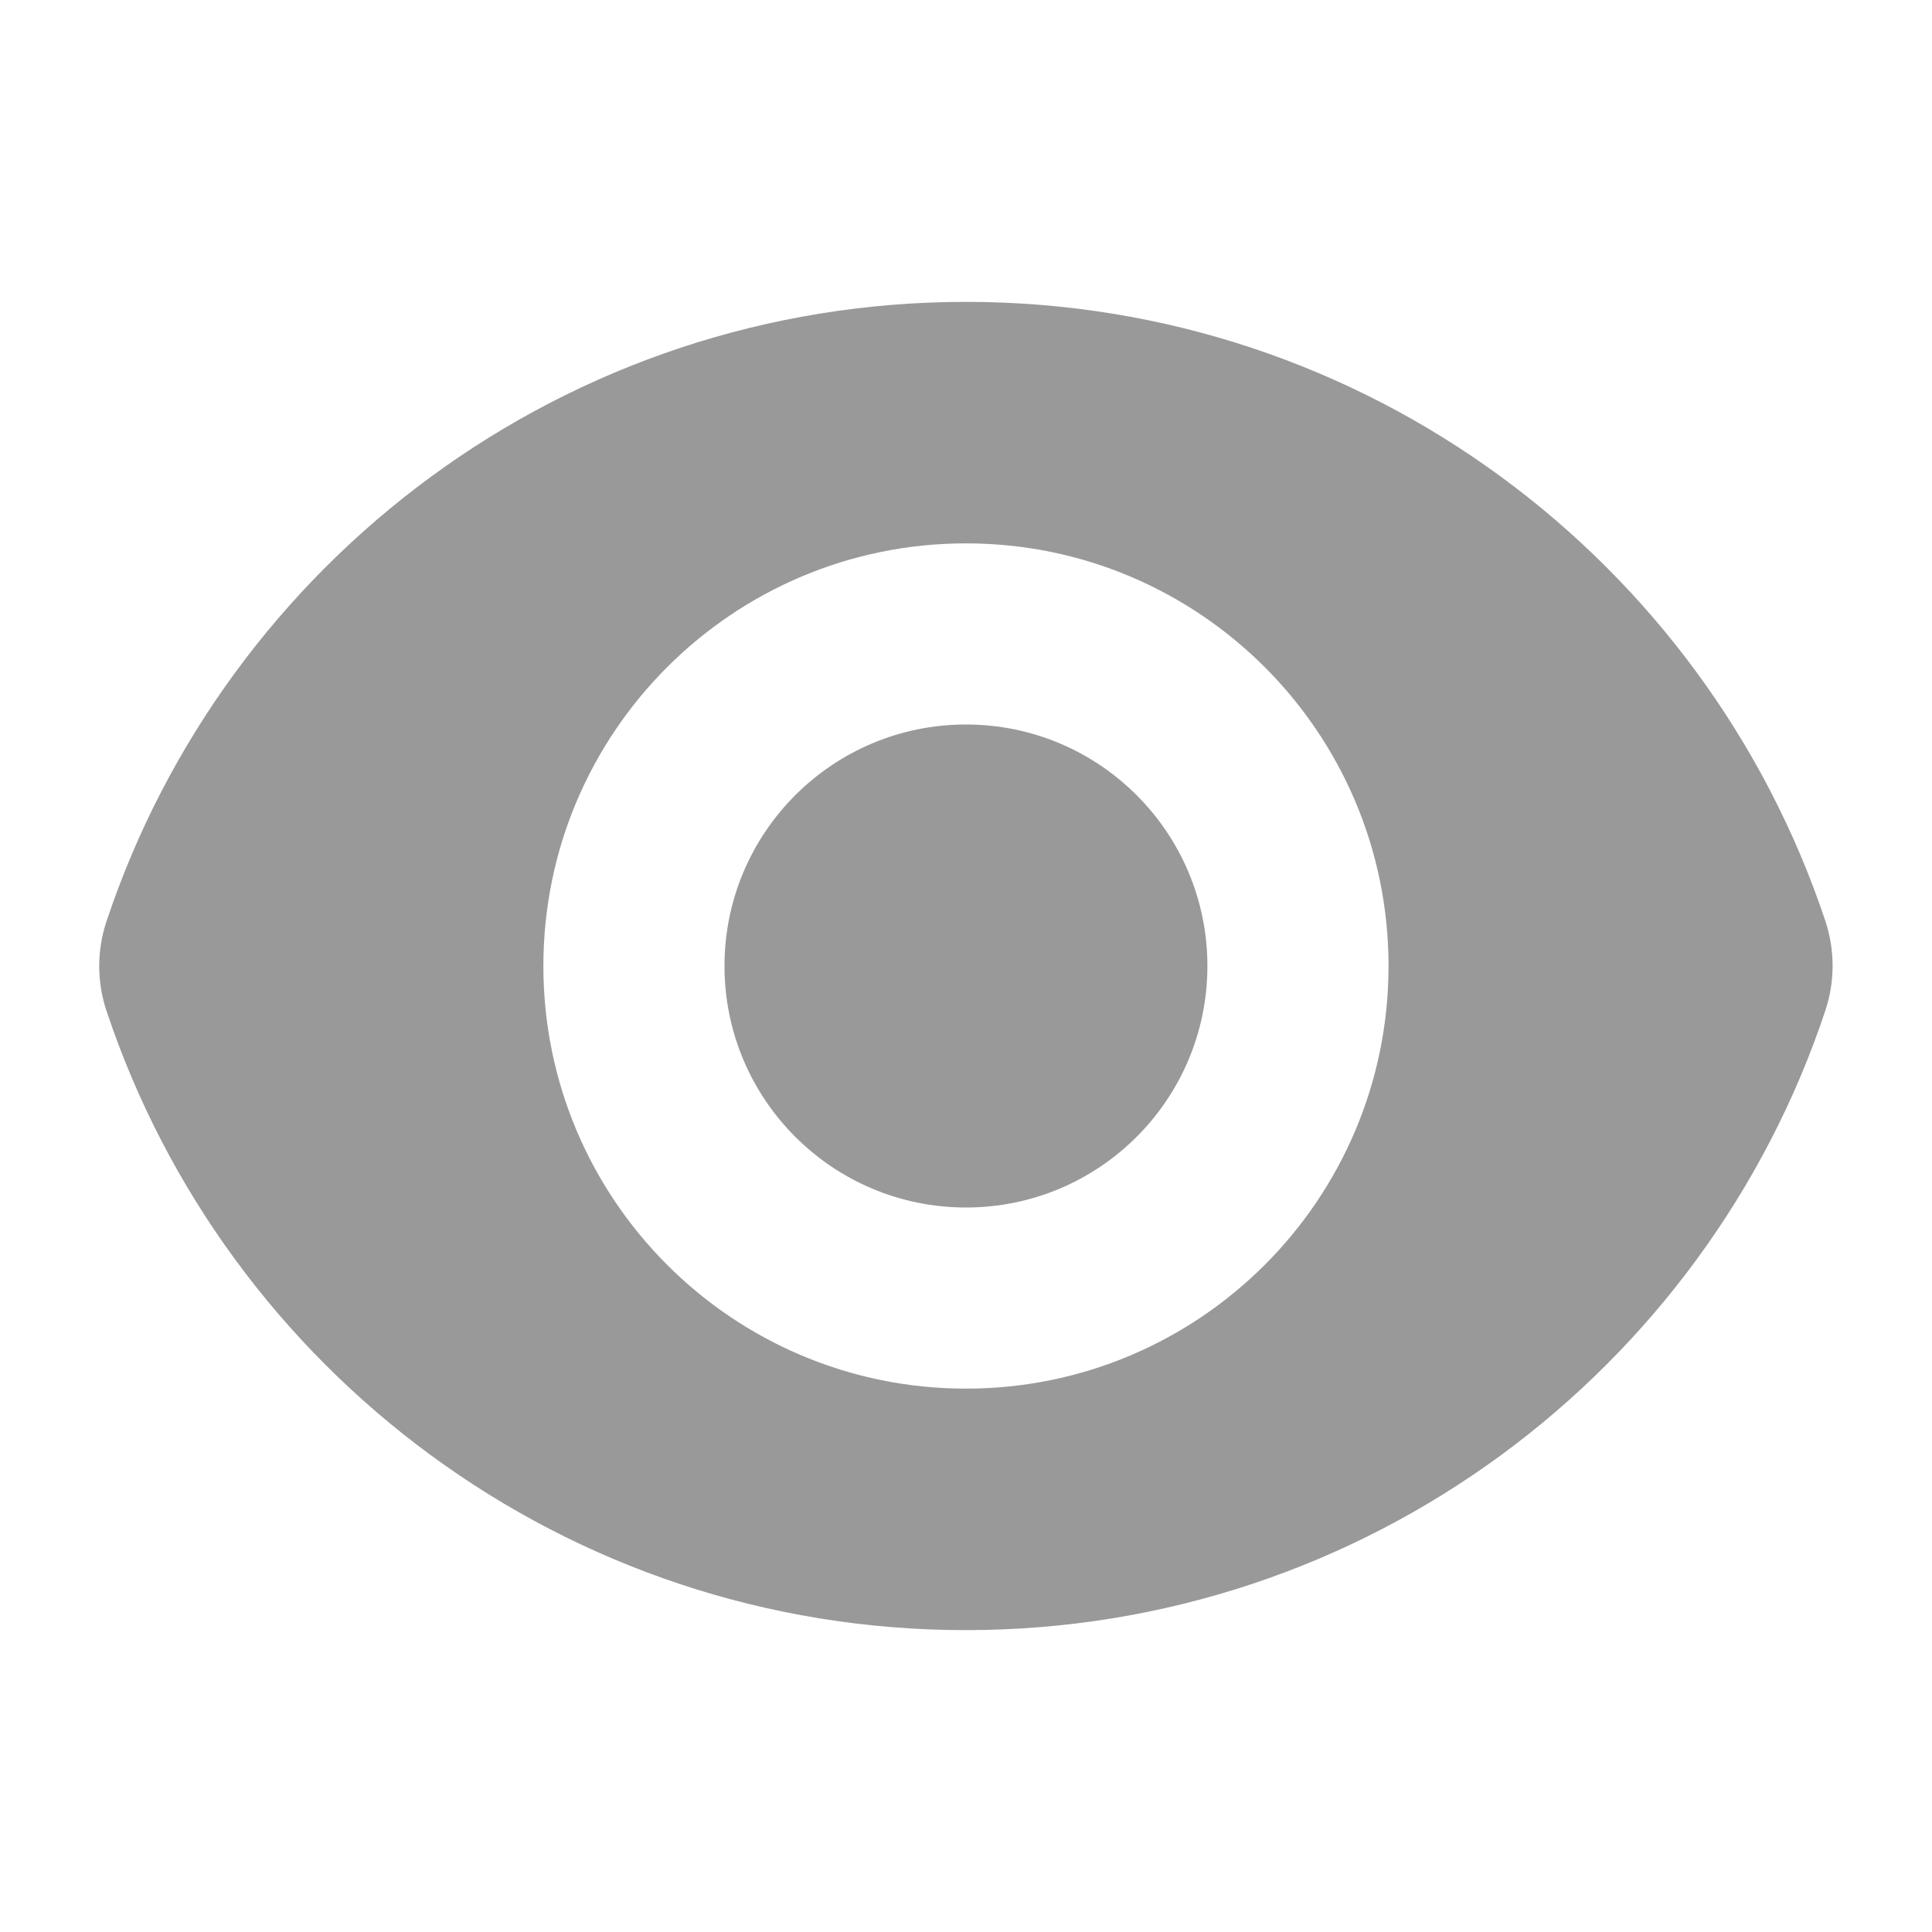
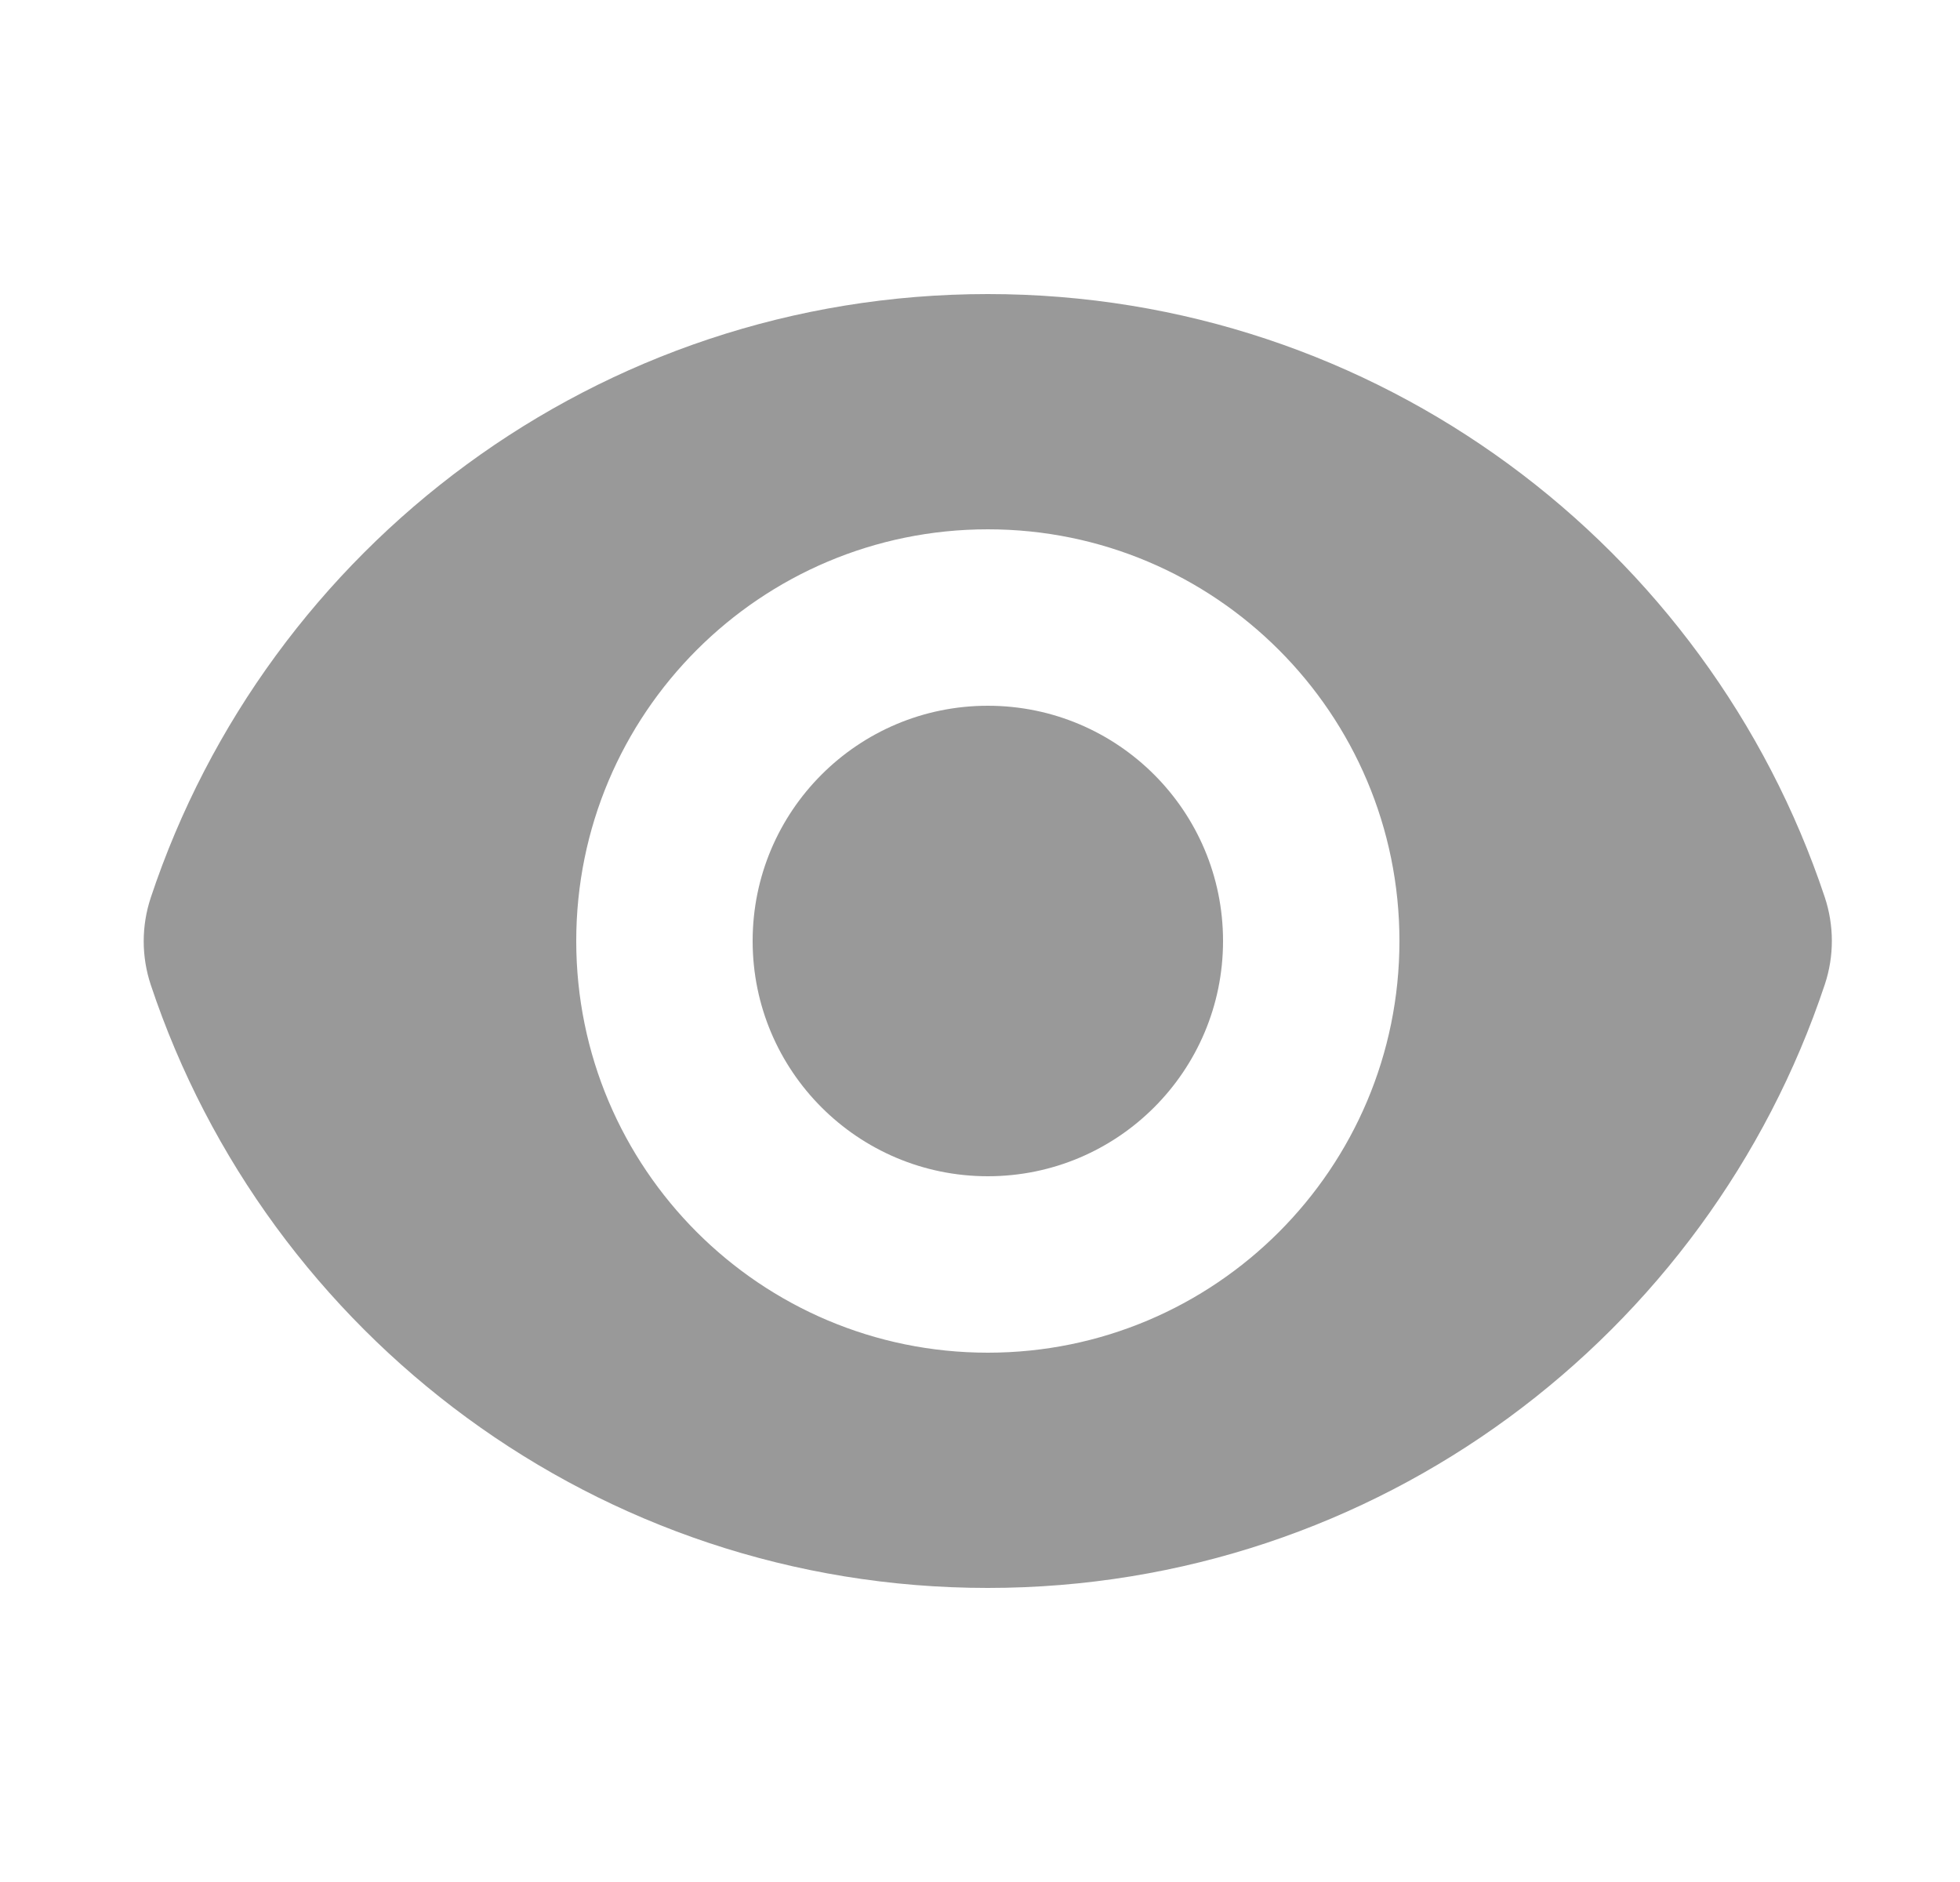
- <svg xmlns="http://www.w3.org/2000/svg" width="20" height="20" viewBox="0 0 20 20" fill="none">
-   <path d="M10 12.5C11.38 12.5 12.499 11.381 12.499 10C12.499 8.619 11.38 7.5 10 7.5C8.619 7.5 7.5 8.619 7.5 10C7.5 11.381 8.619 12.5 10 12.5Z" fill="#999999" />
-   <path fill-rule="evenodd" clip-rule="evenodd" d="M1.102 9.539C2.342 5.813 5.856 3.125 10 3.125C14.142 3.125 17.655 5.811 18.896 9.534C18.996 9.835 18.996 10.16 18.896 10.461C17.657 14.187 14.142 16.875 9.998 16.875C5.857 16.875 2.344 14.189 1.103 10.466C1.002 10.165 1.002 9.84 1.102 9.539ZM14.374 10C14.374 12.416 12.416 14.375 10 14.375C7.583 14.375 5.625 12.416 5.625 10C5.625 7.584 7.583 5.625 10 5.625C12.416 5.625 14.374 7.584 14.374 10Z" fill="#999999" />
+ <svg xmlns="http://www.w3.org/2000/svg" width="25" height="24" viewBox="0 0 25 24" fill="none">
+   <path d="M12.6 15C14.257 15 15.6 13.657 15.6 12C15.6 10.343 14.257 9 12.6 9C10.943 9 9.6 10.343 9.6 12C9.6 13.657 10.943 15 12.6 15Z" fill="#999999" />
+   <path fill-rule="evenodd" clip-rule="evenodd" d="M1.923 11.447C3.41 6.976 7.628 3.75 12.6 3.75C17.57 3.75 21.786 6.973 23.275 11.441C23.395 11.802 23.396 12.192 23.276 12.553C21.788 17.024 17.571 20.25 12.598 20.25C7.628 20.25 3.412 17.027 1.923 12.559C1.803 12.198 1.803 11.808 1.923 11.447ZM17.85 12C17.85 14.899 15.499 17.25 12.6 17.25C9.7 17.25 7.35 14.899 7.35 12C7.35 9.101 9.7 6.75 12.6 6.75C15.499 6.75 17.85 9.101 17.85 12Z" fill="#999999" />
</svg>
